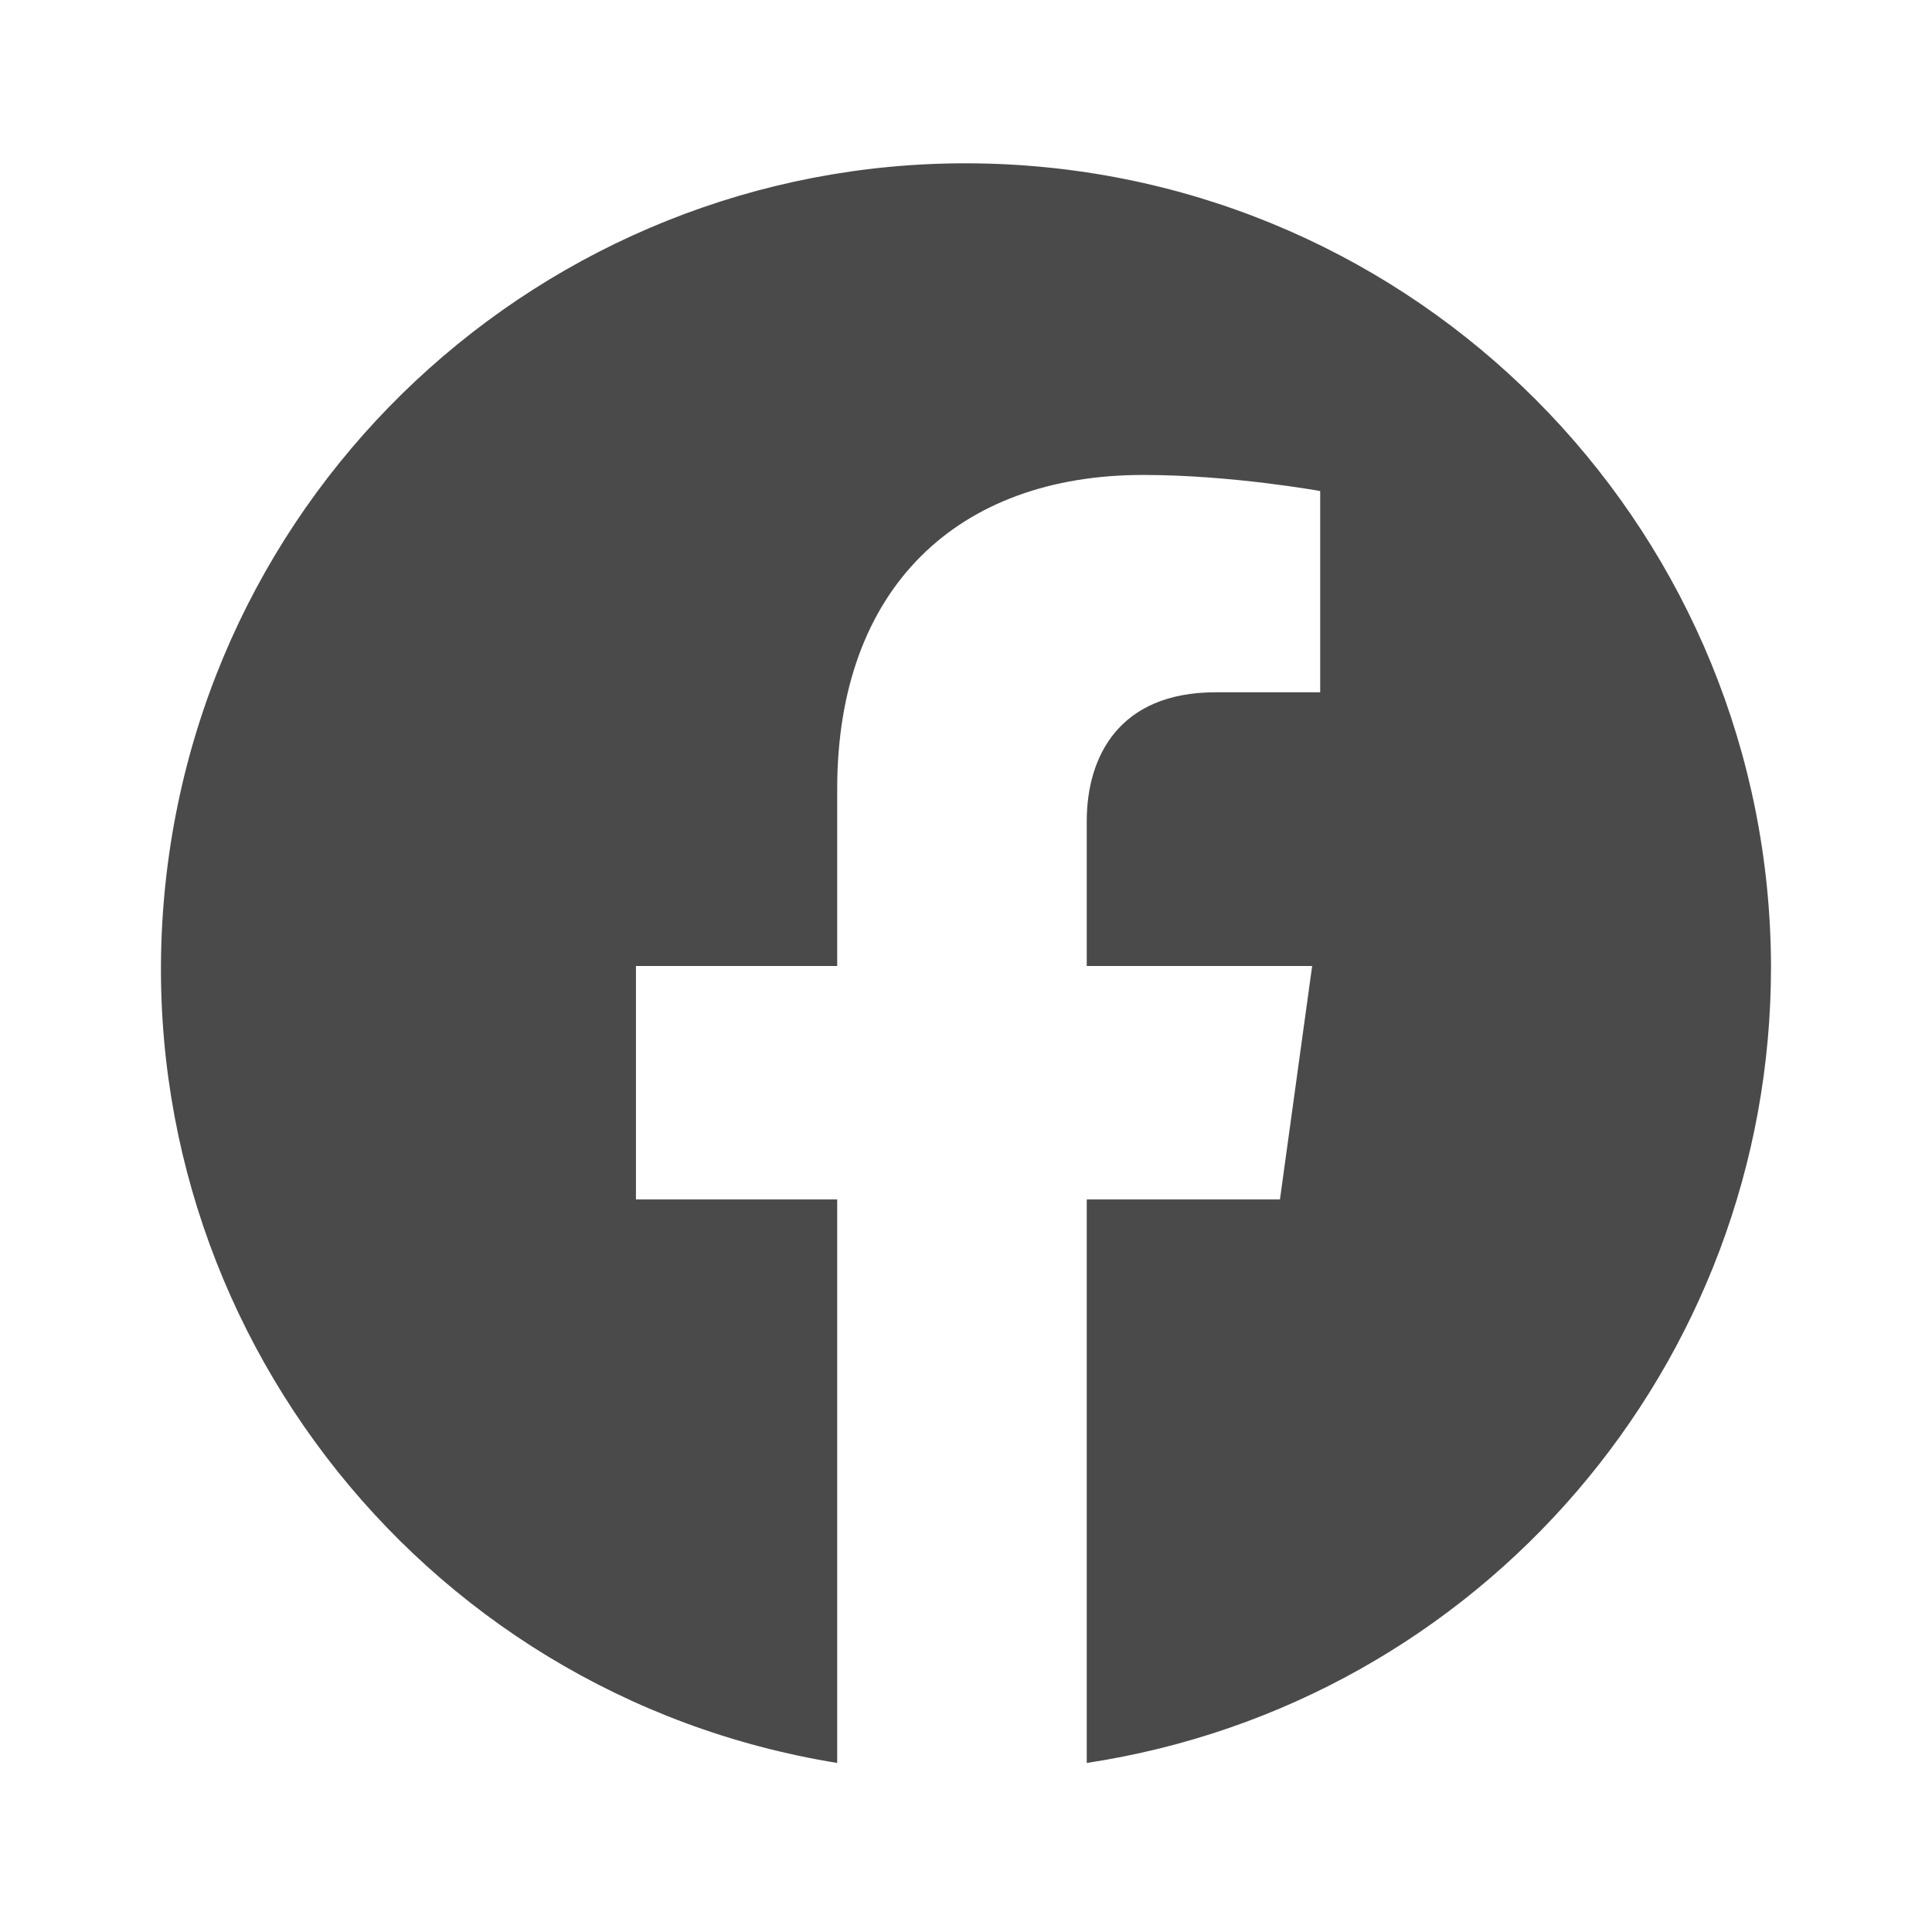
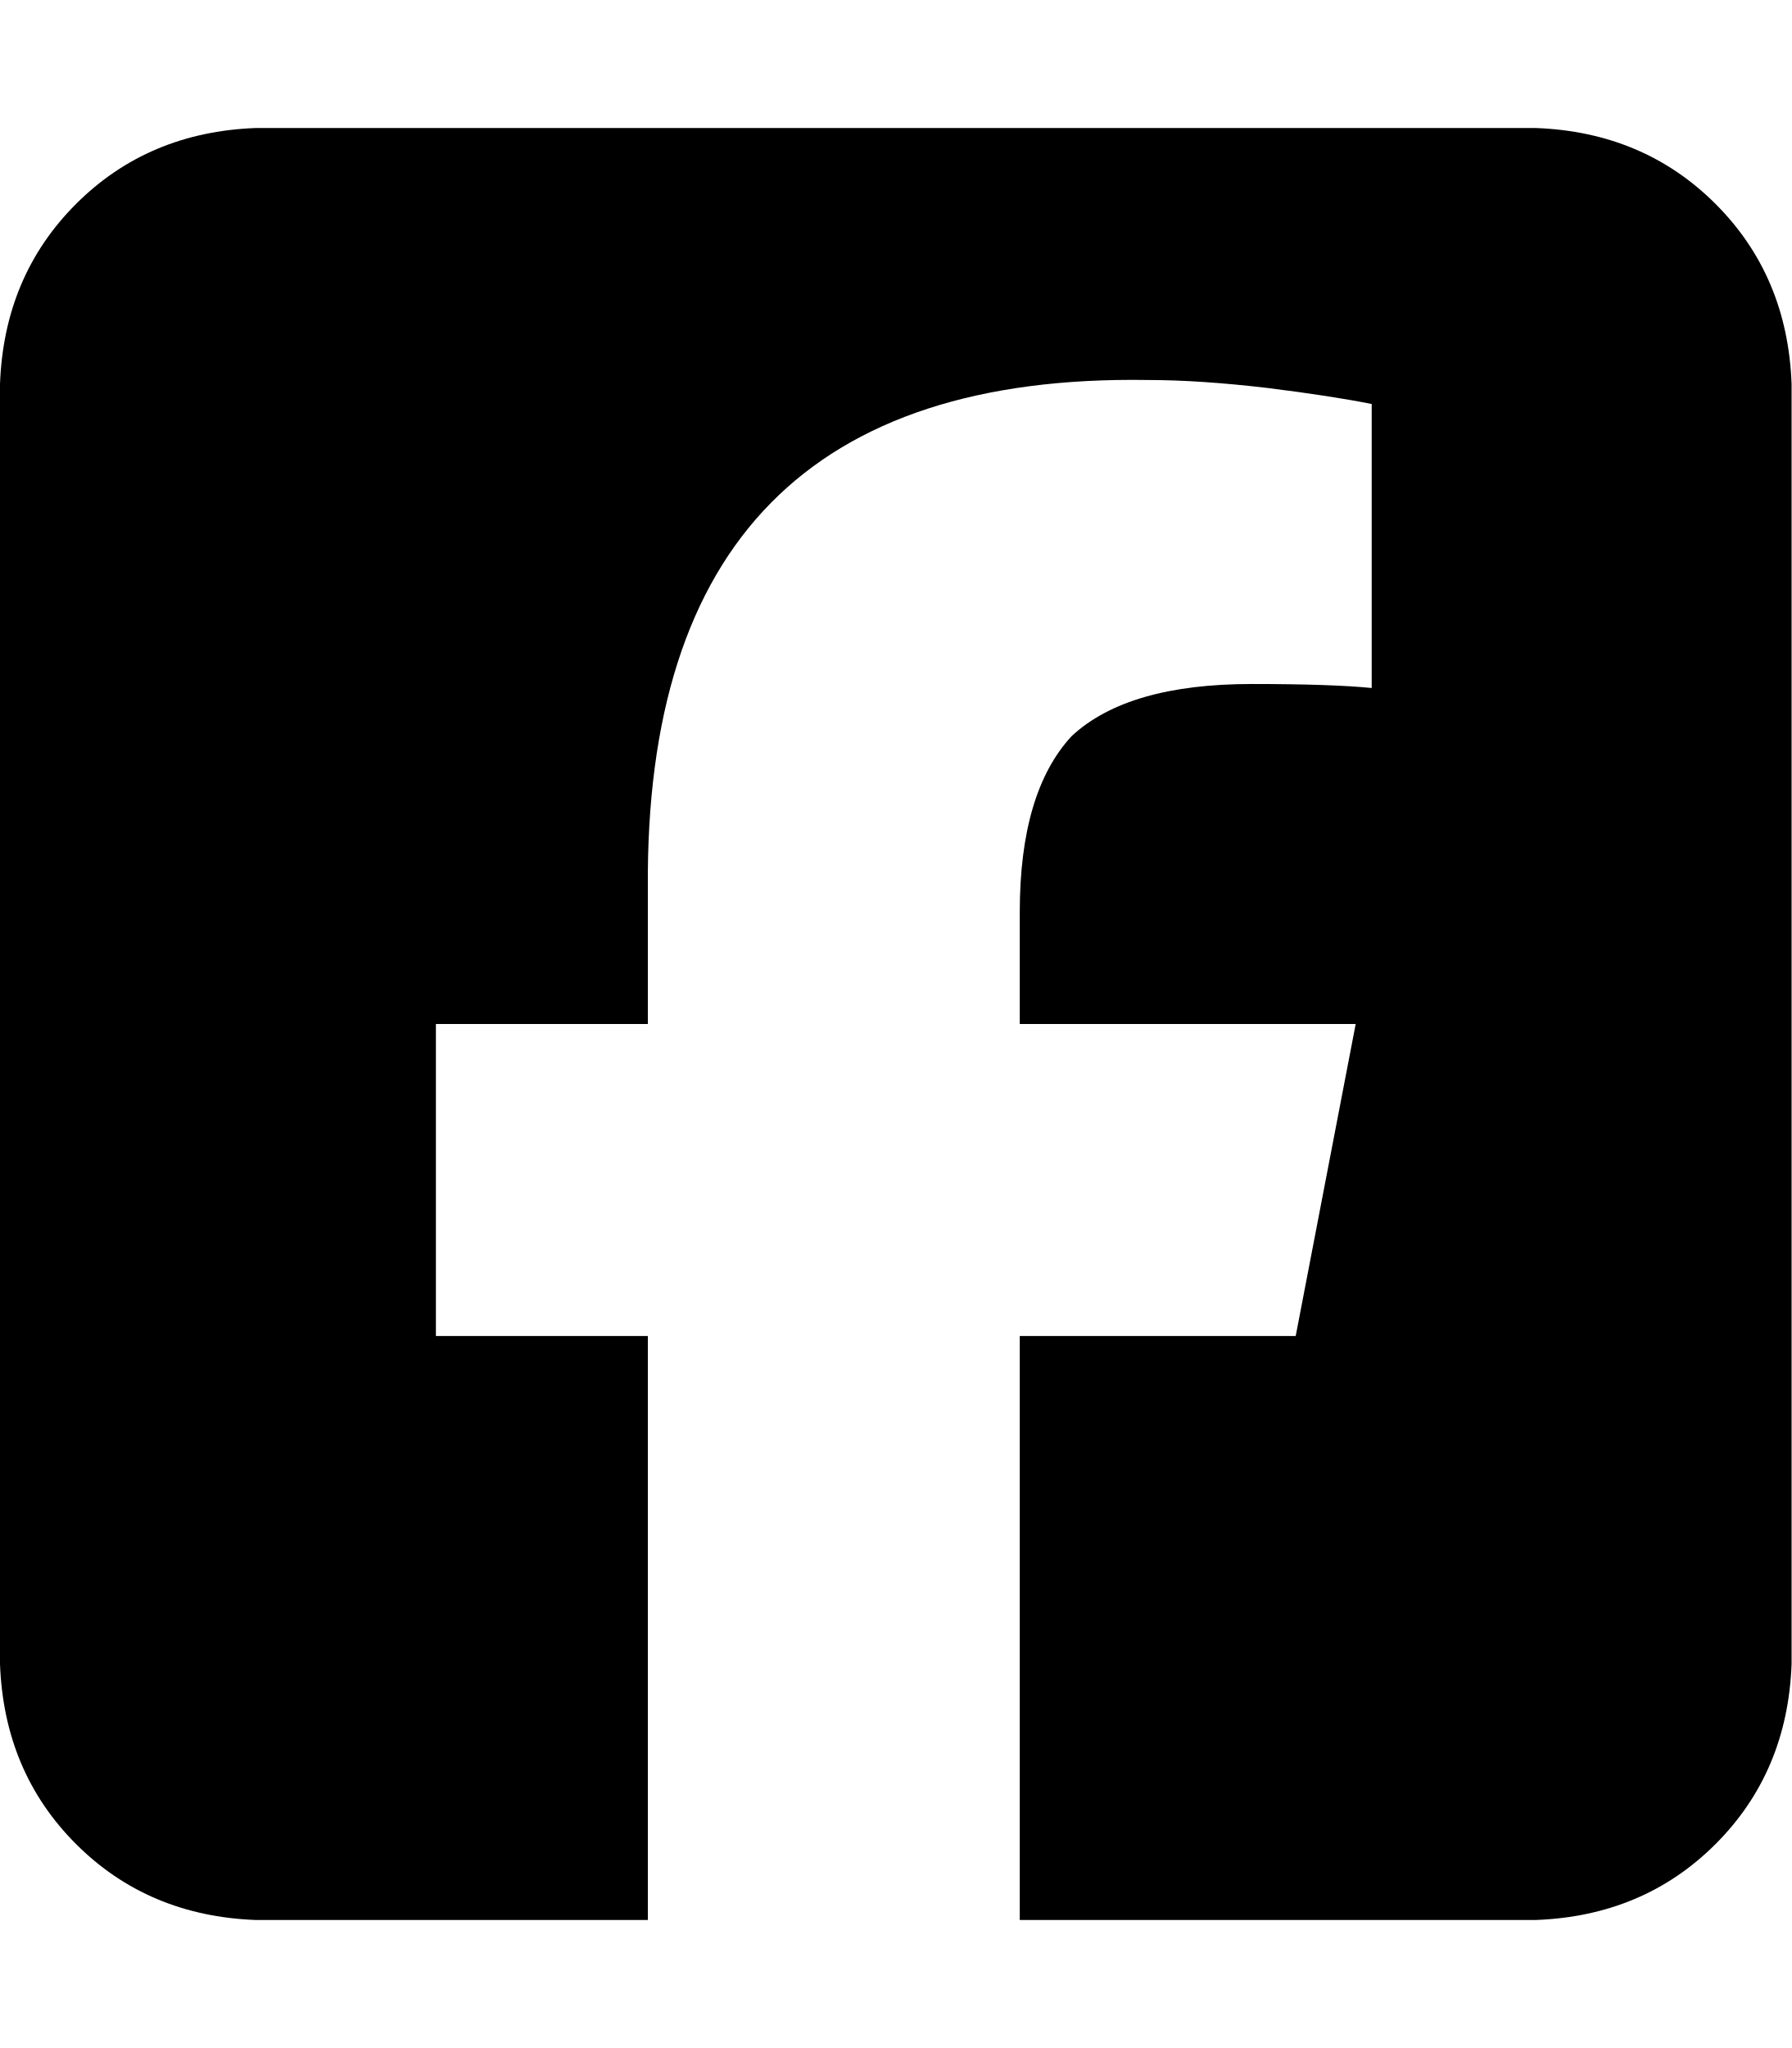
- <svg xmlns="http://www.w3.org/2000/svg" viewBox="0 0 24 24" fill="#4a4a4a">
-   <path d="M22 12a10 10 0 1 0-11.6 9.9v-7H7.9V12h2.5V9.8c0-2.5 1.5-3.9 3.8-3.9 1.1 0 2.2.2 2.2.2v2.5h-1.3c-1.2 0-1.6.8-1.6 1.6V12h2.8l-.4 2.9h-2.4v7A10 10 0 0 0 22 12z" />
+ <svg xmlns="http://www.w3.org/2000/svg" viewBox="0 12 448 512">
+   <path fill="currentColor" d="M64 44L64 44Q37 45 19 63L19 63L19 63L19 63Q1 81 0 108L0 108L0 428L0 428Q1 455 19 473L19 473Q37 491 64 492L64 492L162 492L162 492L162 346L162 346L109 346L109 346L109 268L109 268L162 268L162 268L162 234L162 234Q161 105 287 107L287 107Q300 107 317 109L317 109Q333 111 343 113L343 113L343 184L343 184Q333 183 313 183L313 183Q282 183 268 196L268 196Q255 210 255 240L255 240L255 268L255 268L339 268L339 268L324 346L324 346L255 346L255 346L255 492L255 492L384 492L384 492Q411 491 429 473L429 473Q447 455 448 428L448 428L448 108L448 108Q447 81 429 63L429 63Q411 45 384 44L384 44L64 44Z" />
</svg>
